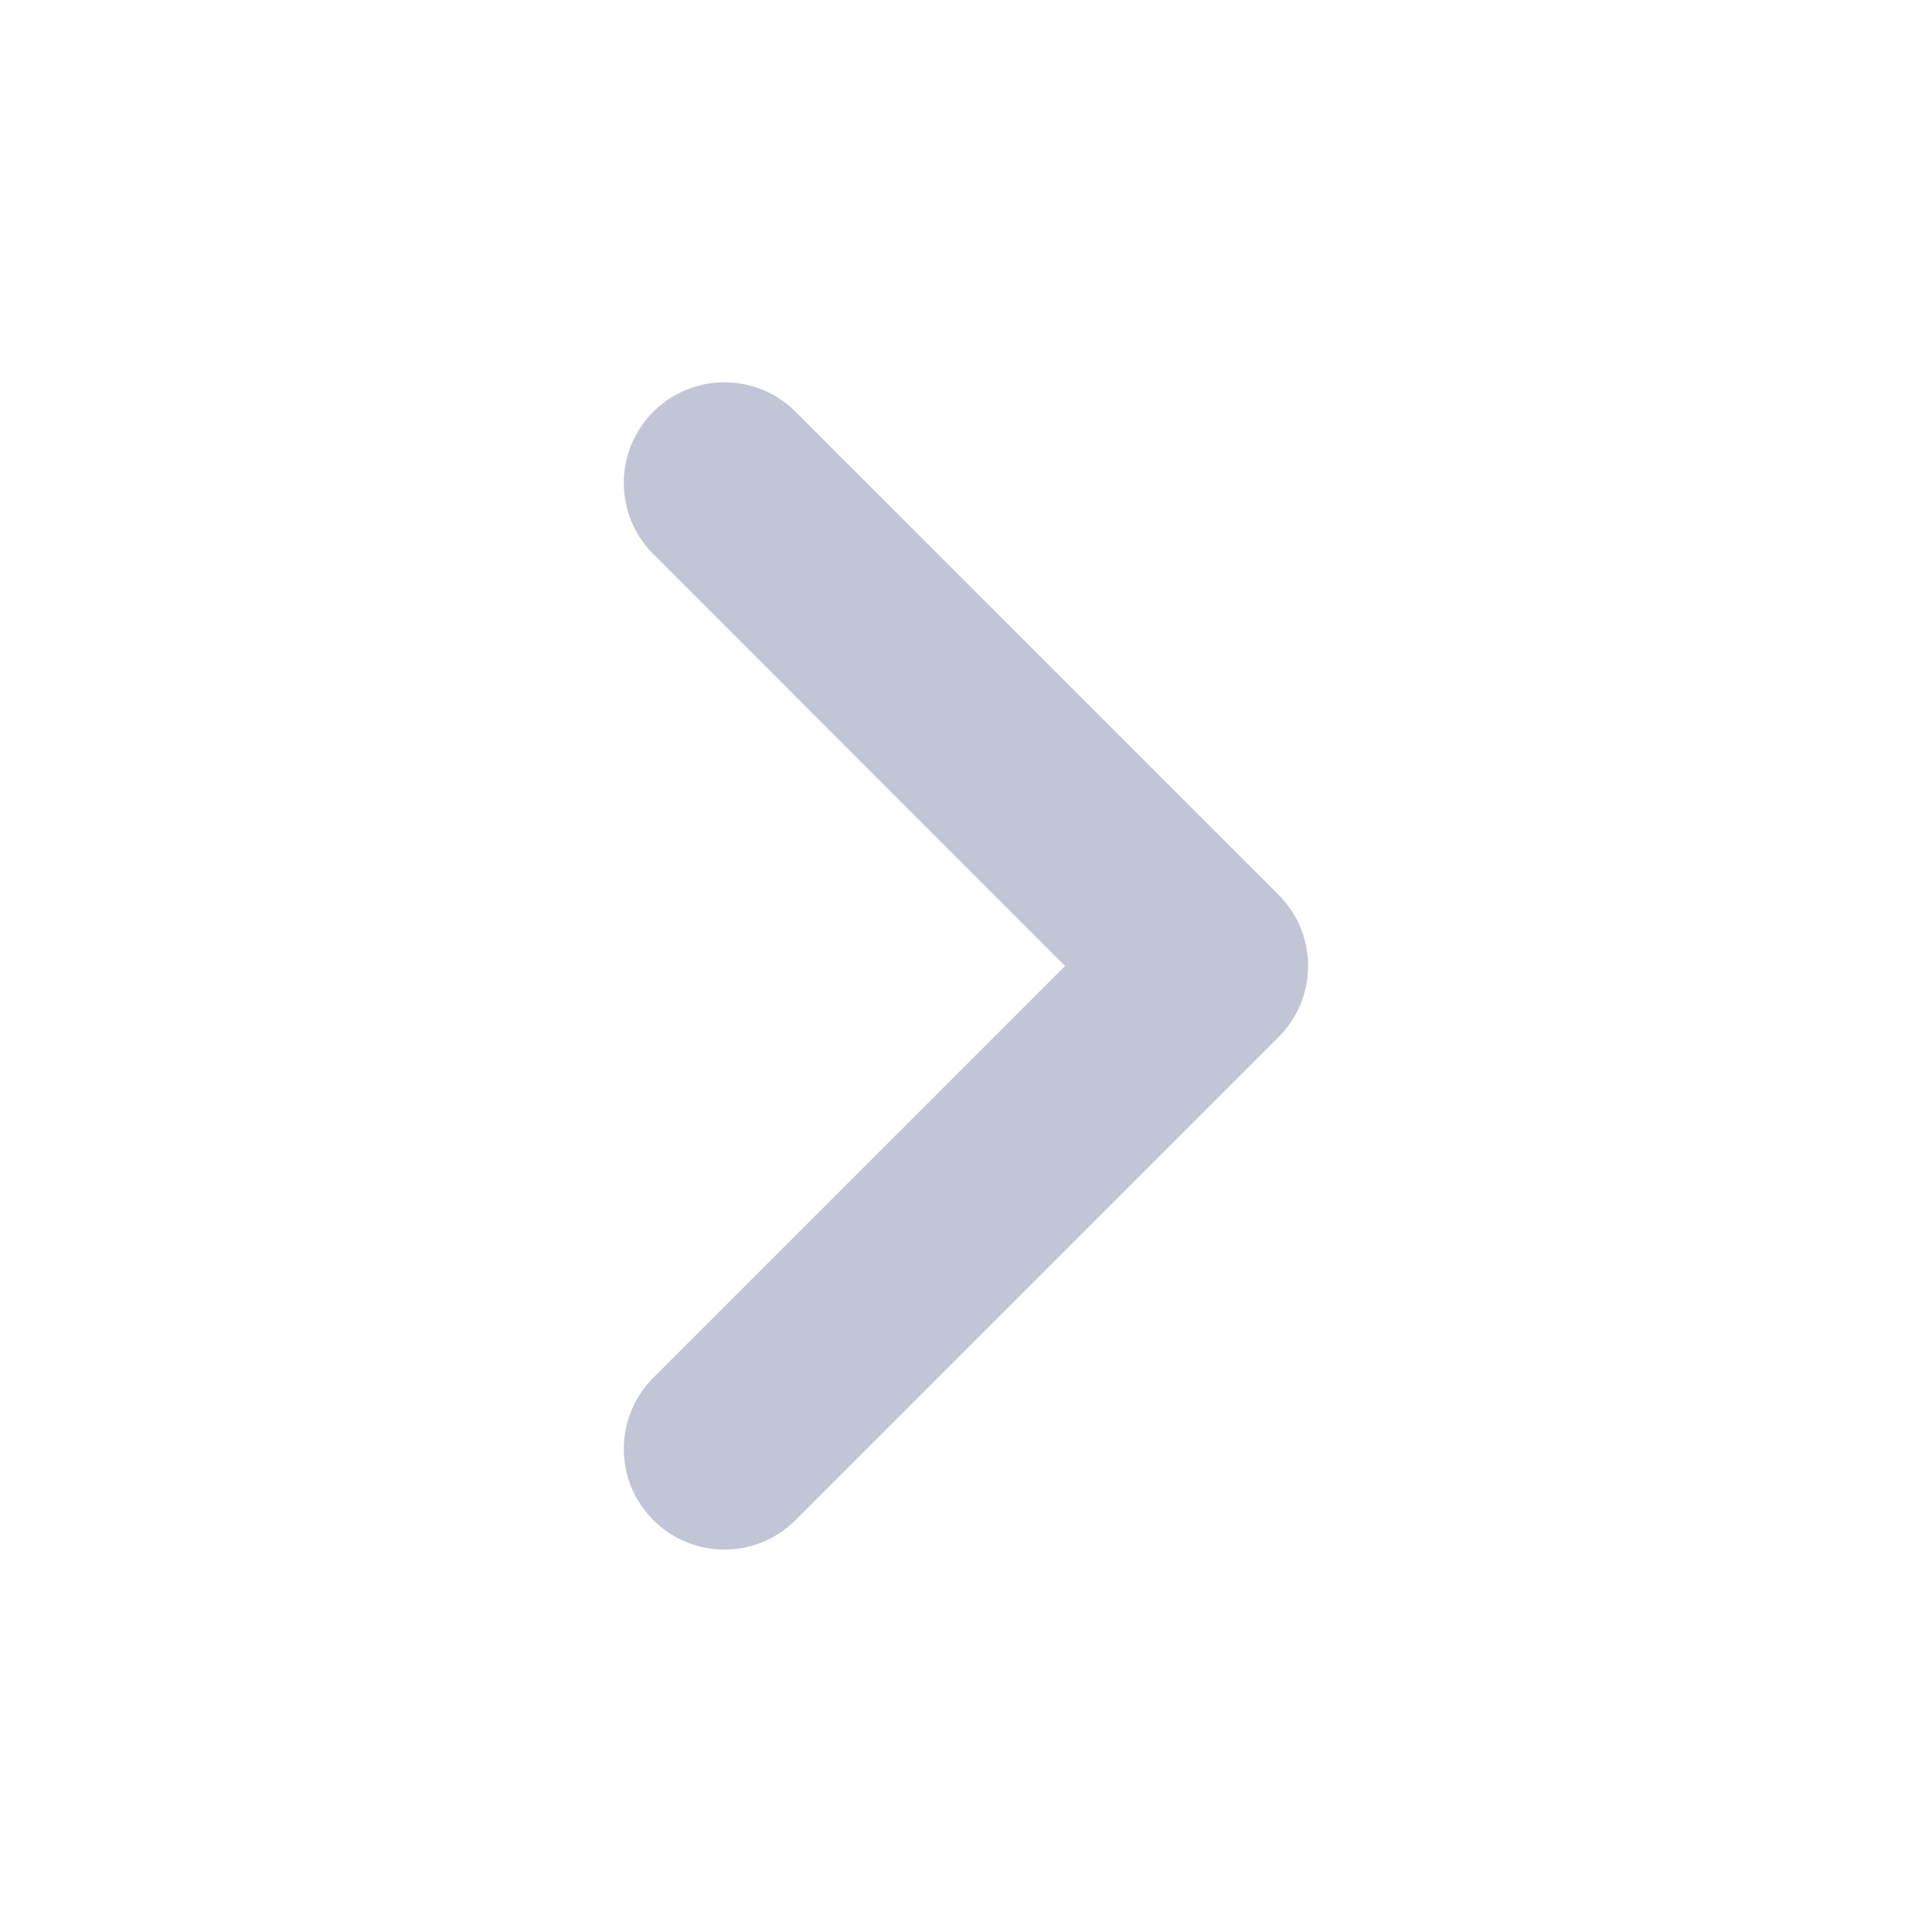
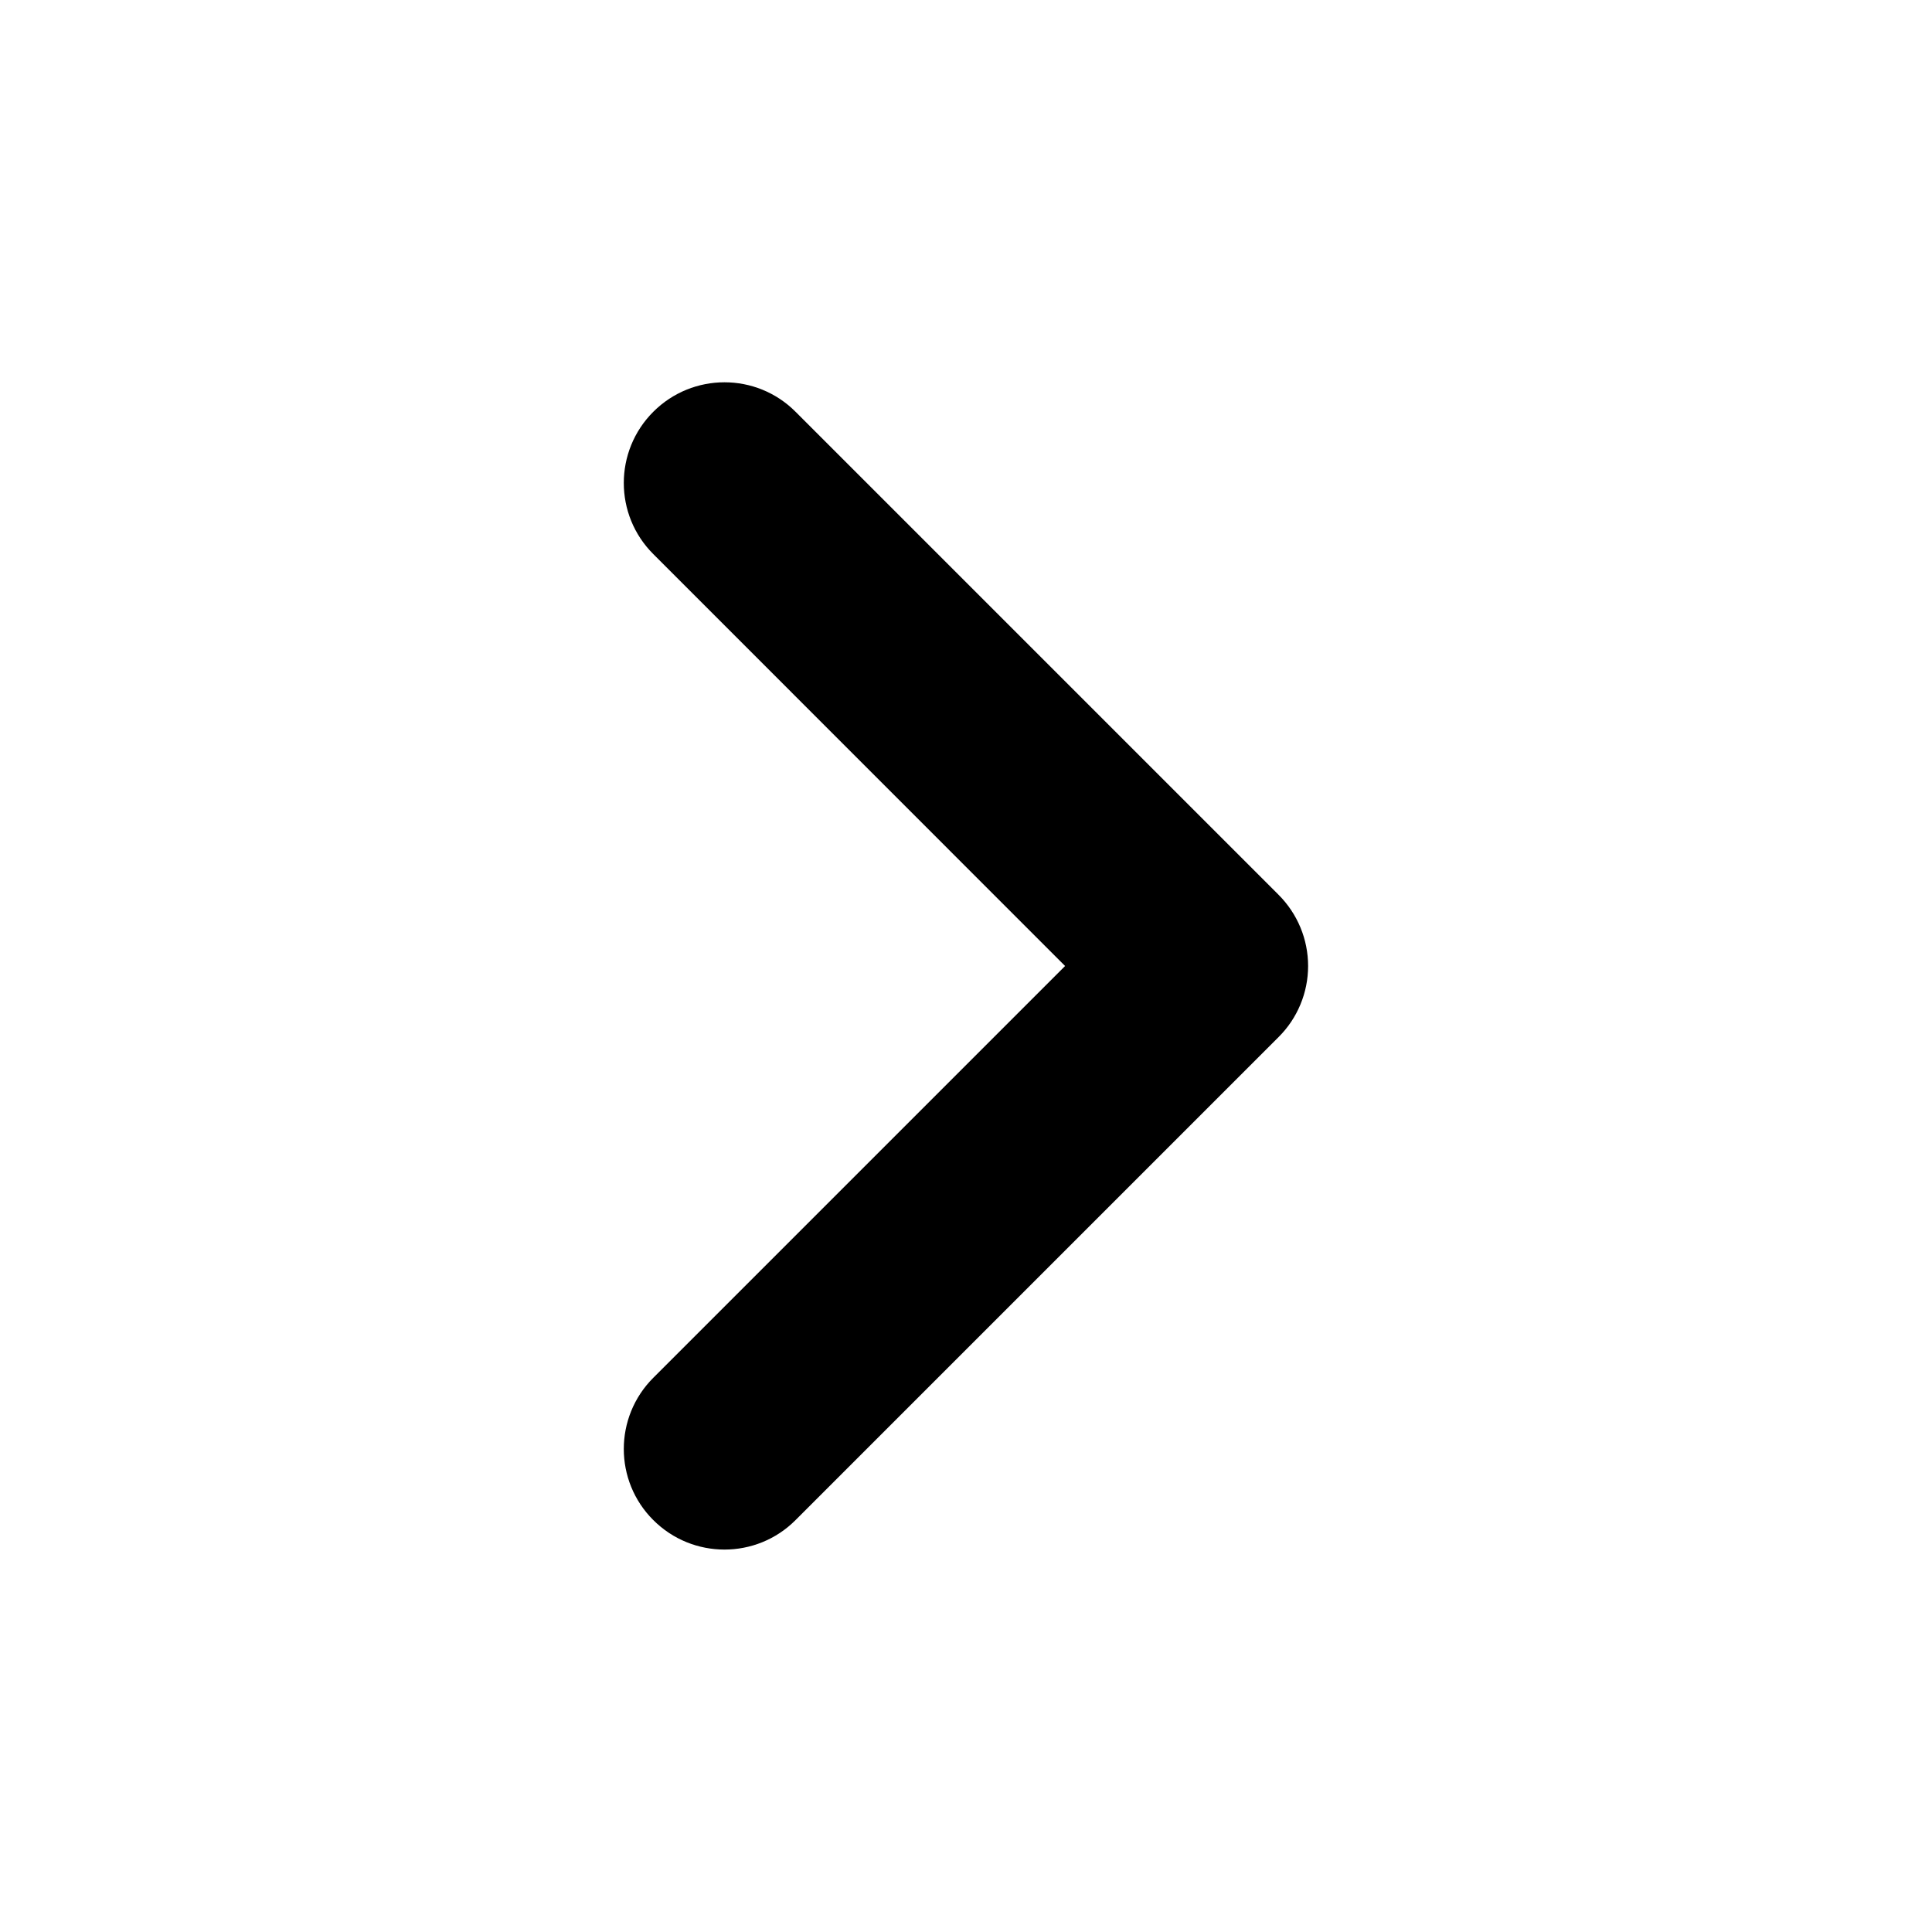
<svg xmlns="http://www.w3.org/2000/svg" width="14" height="14" viewBox="0 0 14 14" fill="none">
-   <path fill-rule="evenodd" clip-rule="evenodd" d="M4.734 11.015C4.449 10.731 4.449 10.269 4.734 9.984L7.718 7L4.734 4.015C4.449 3.731 4.449 3.269 4.734 2.984C5.019 2.699 5.481 2.699 5.765 2.984L9.265 6.484C9.402 6.621 9.479 6.806 9.479 7C9.479 7.193 9.402 7.379 9.265 7.515L5.765 11.015C5.481 11.3 5.019 11.3 4.734 11.015Z" fill="#C2C5D6" />
+   <path fill-rule="evenodd" clip-rule="evenodd" d="M4.734 11.015C4.449 10.731 4.449 10.269 4.734 9.984L7.718 7L4.734 4.015C4.449 3.731 4.449 3.269 4.734 2.984C5.019 2.699 5.481 2.699 5.765 2.984L9.265 6.484C9.402 6.621 9.479 6.806 9.479 7C9.479 7.193 9.402 7.379 9.265 7.515L5.765 11.015C5.481 11.3 5.019 11.3 4.734 11.015Z" fill="currentColor" />
</svg>
